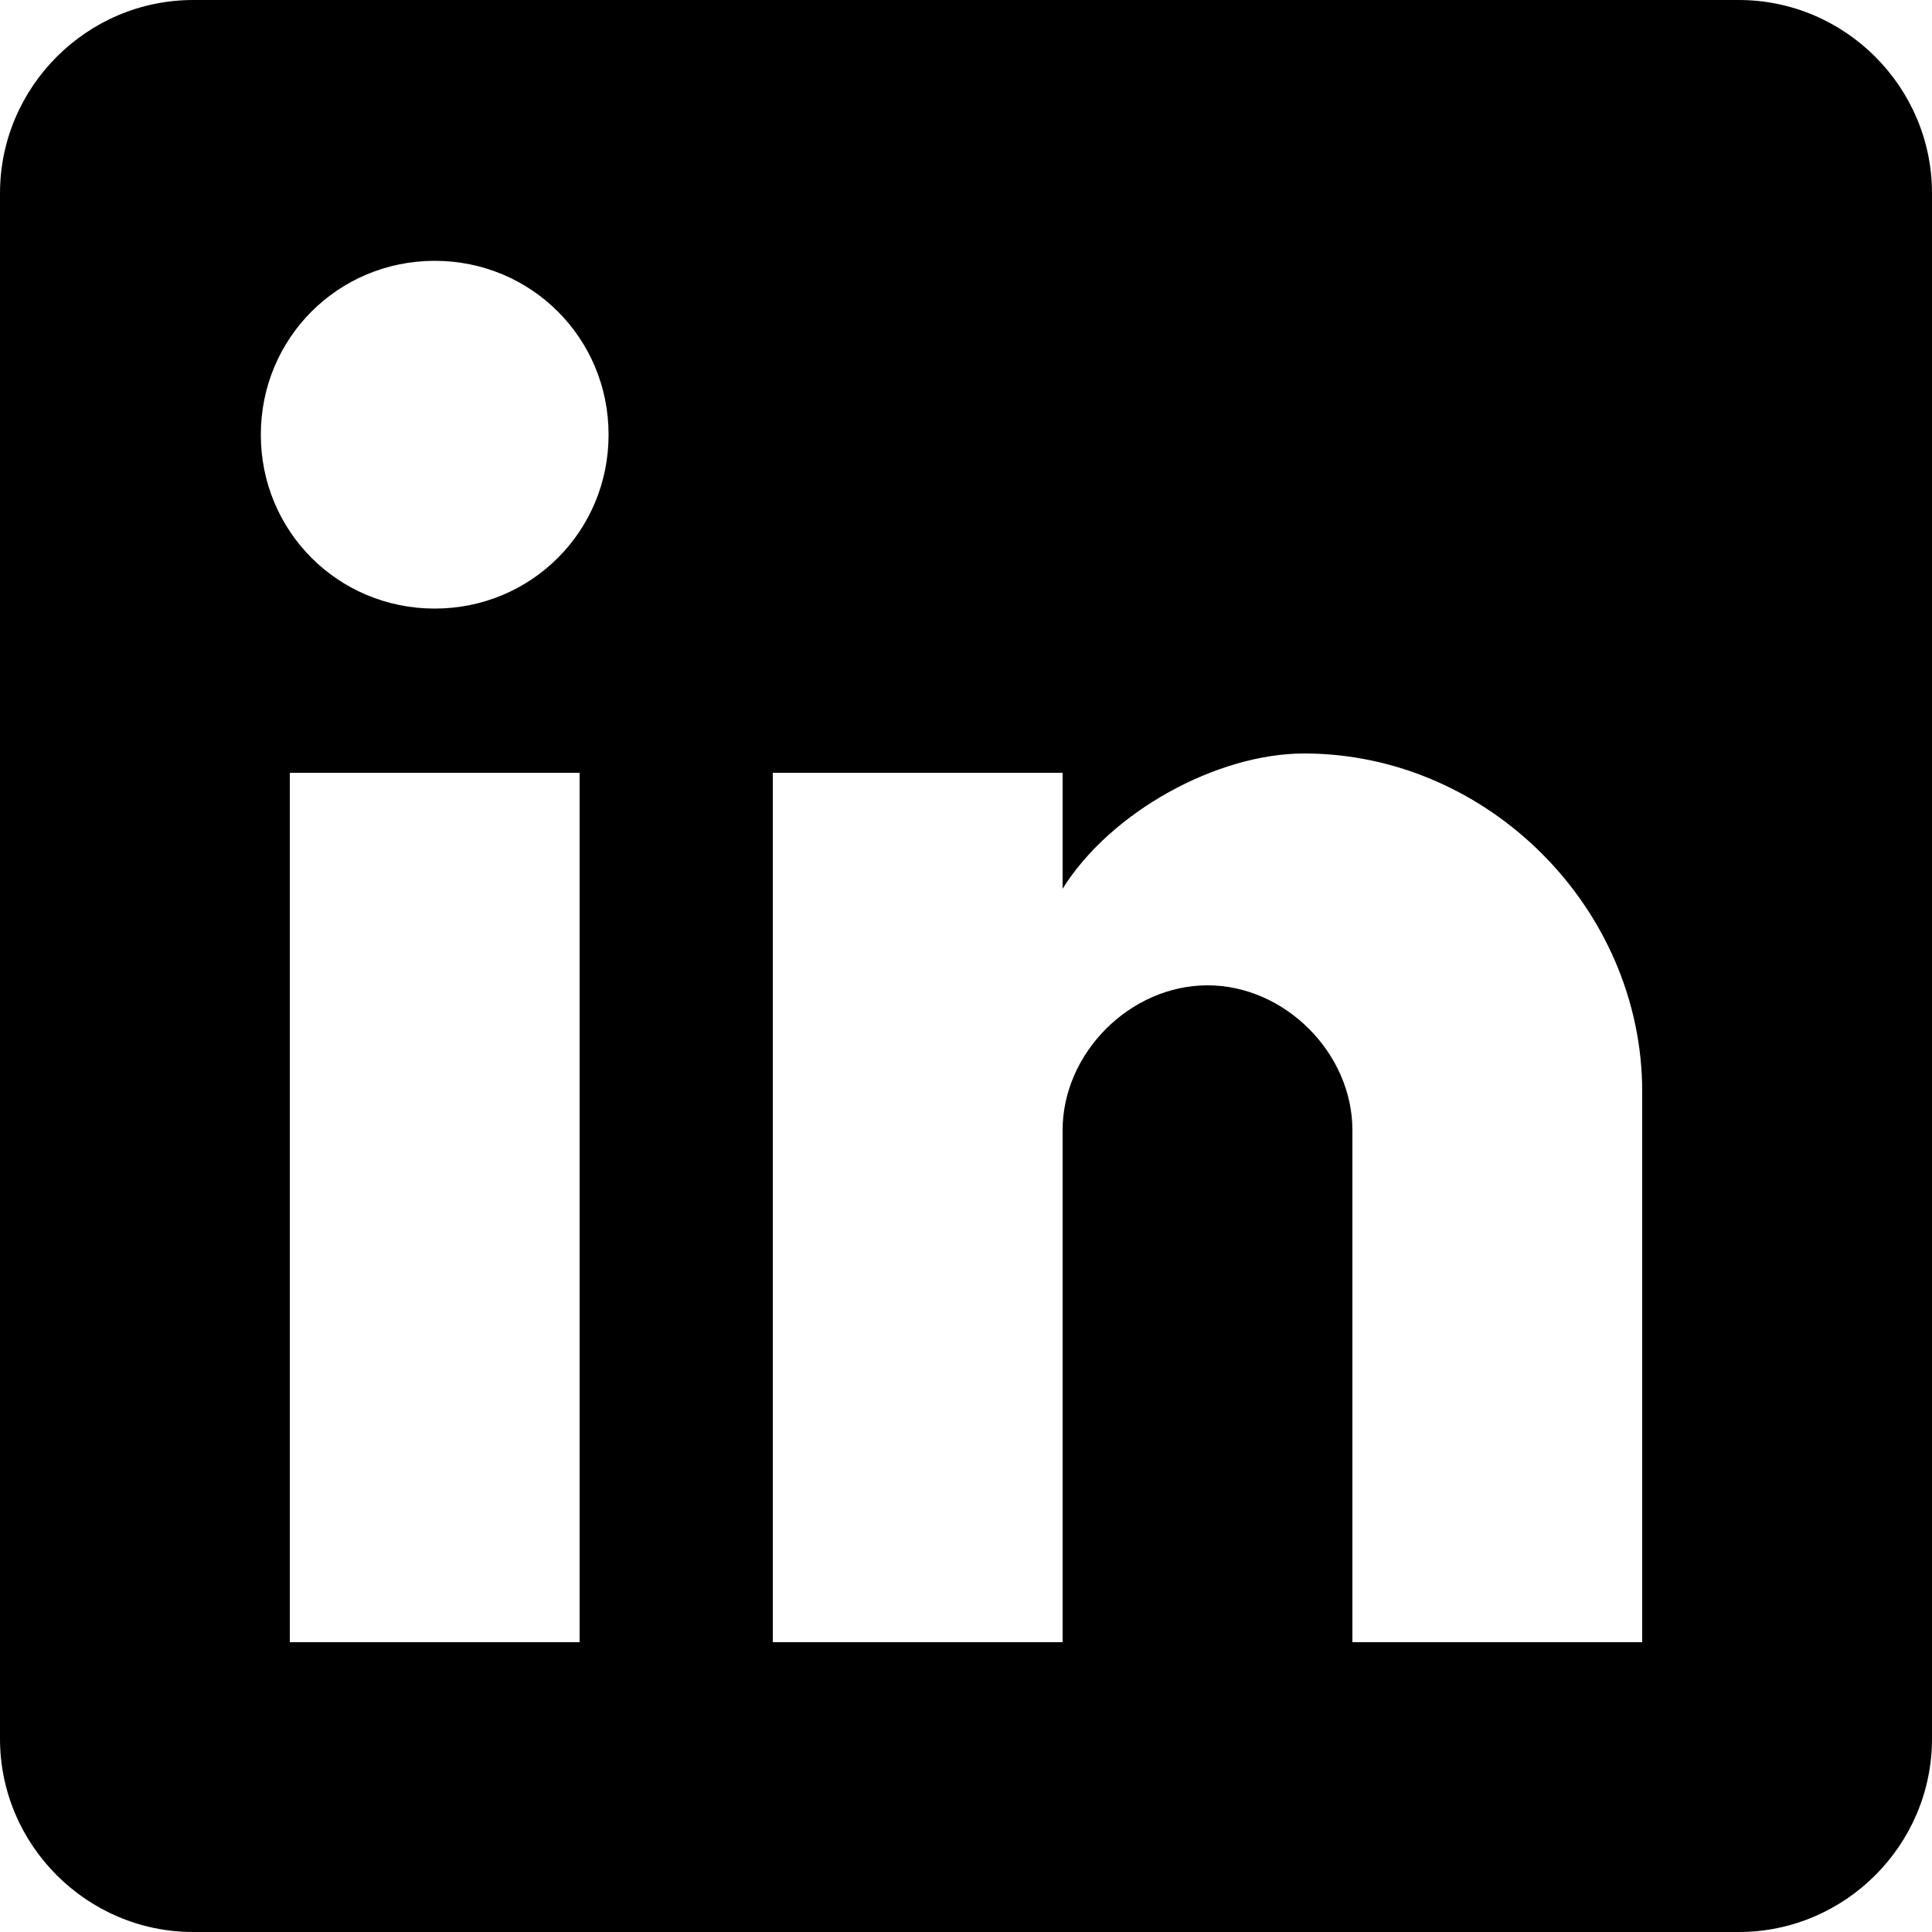
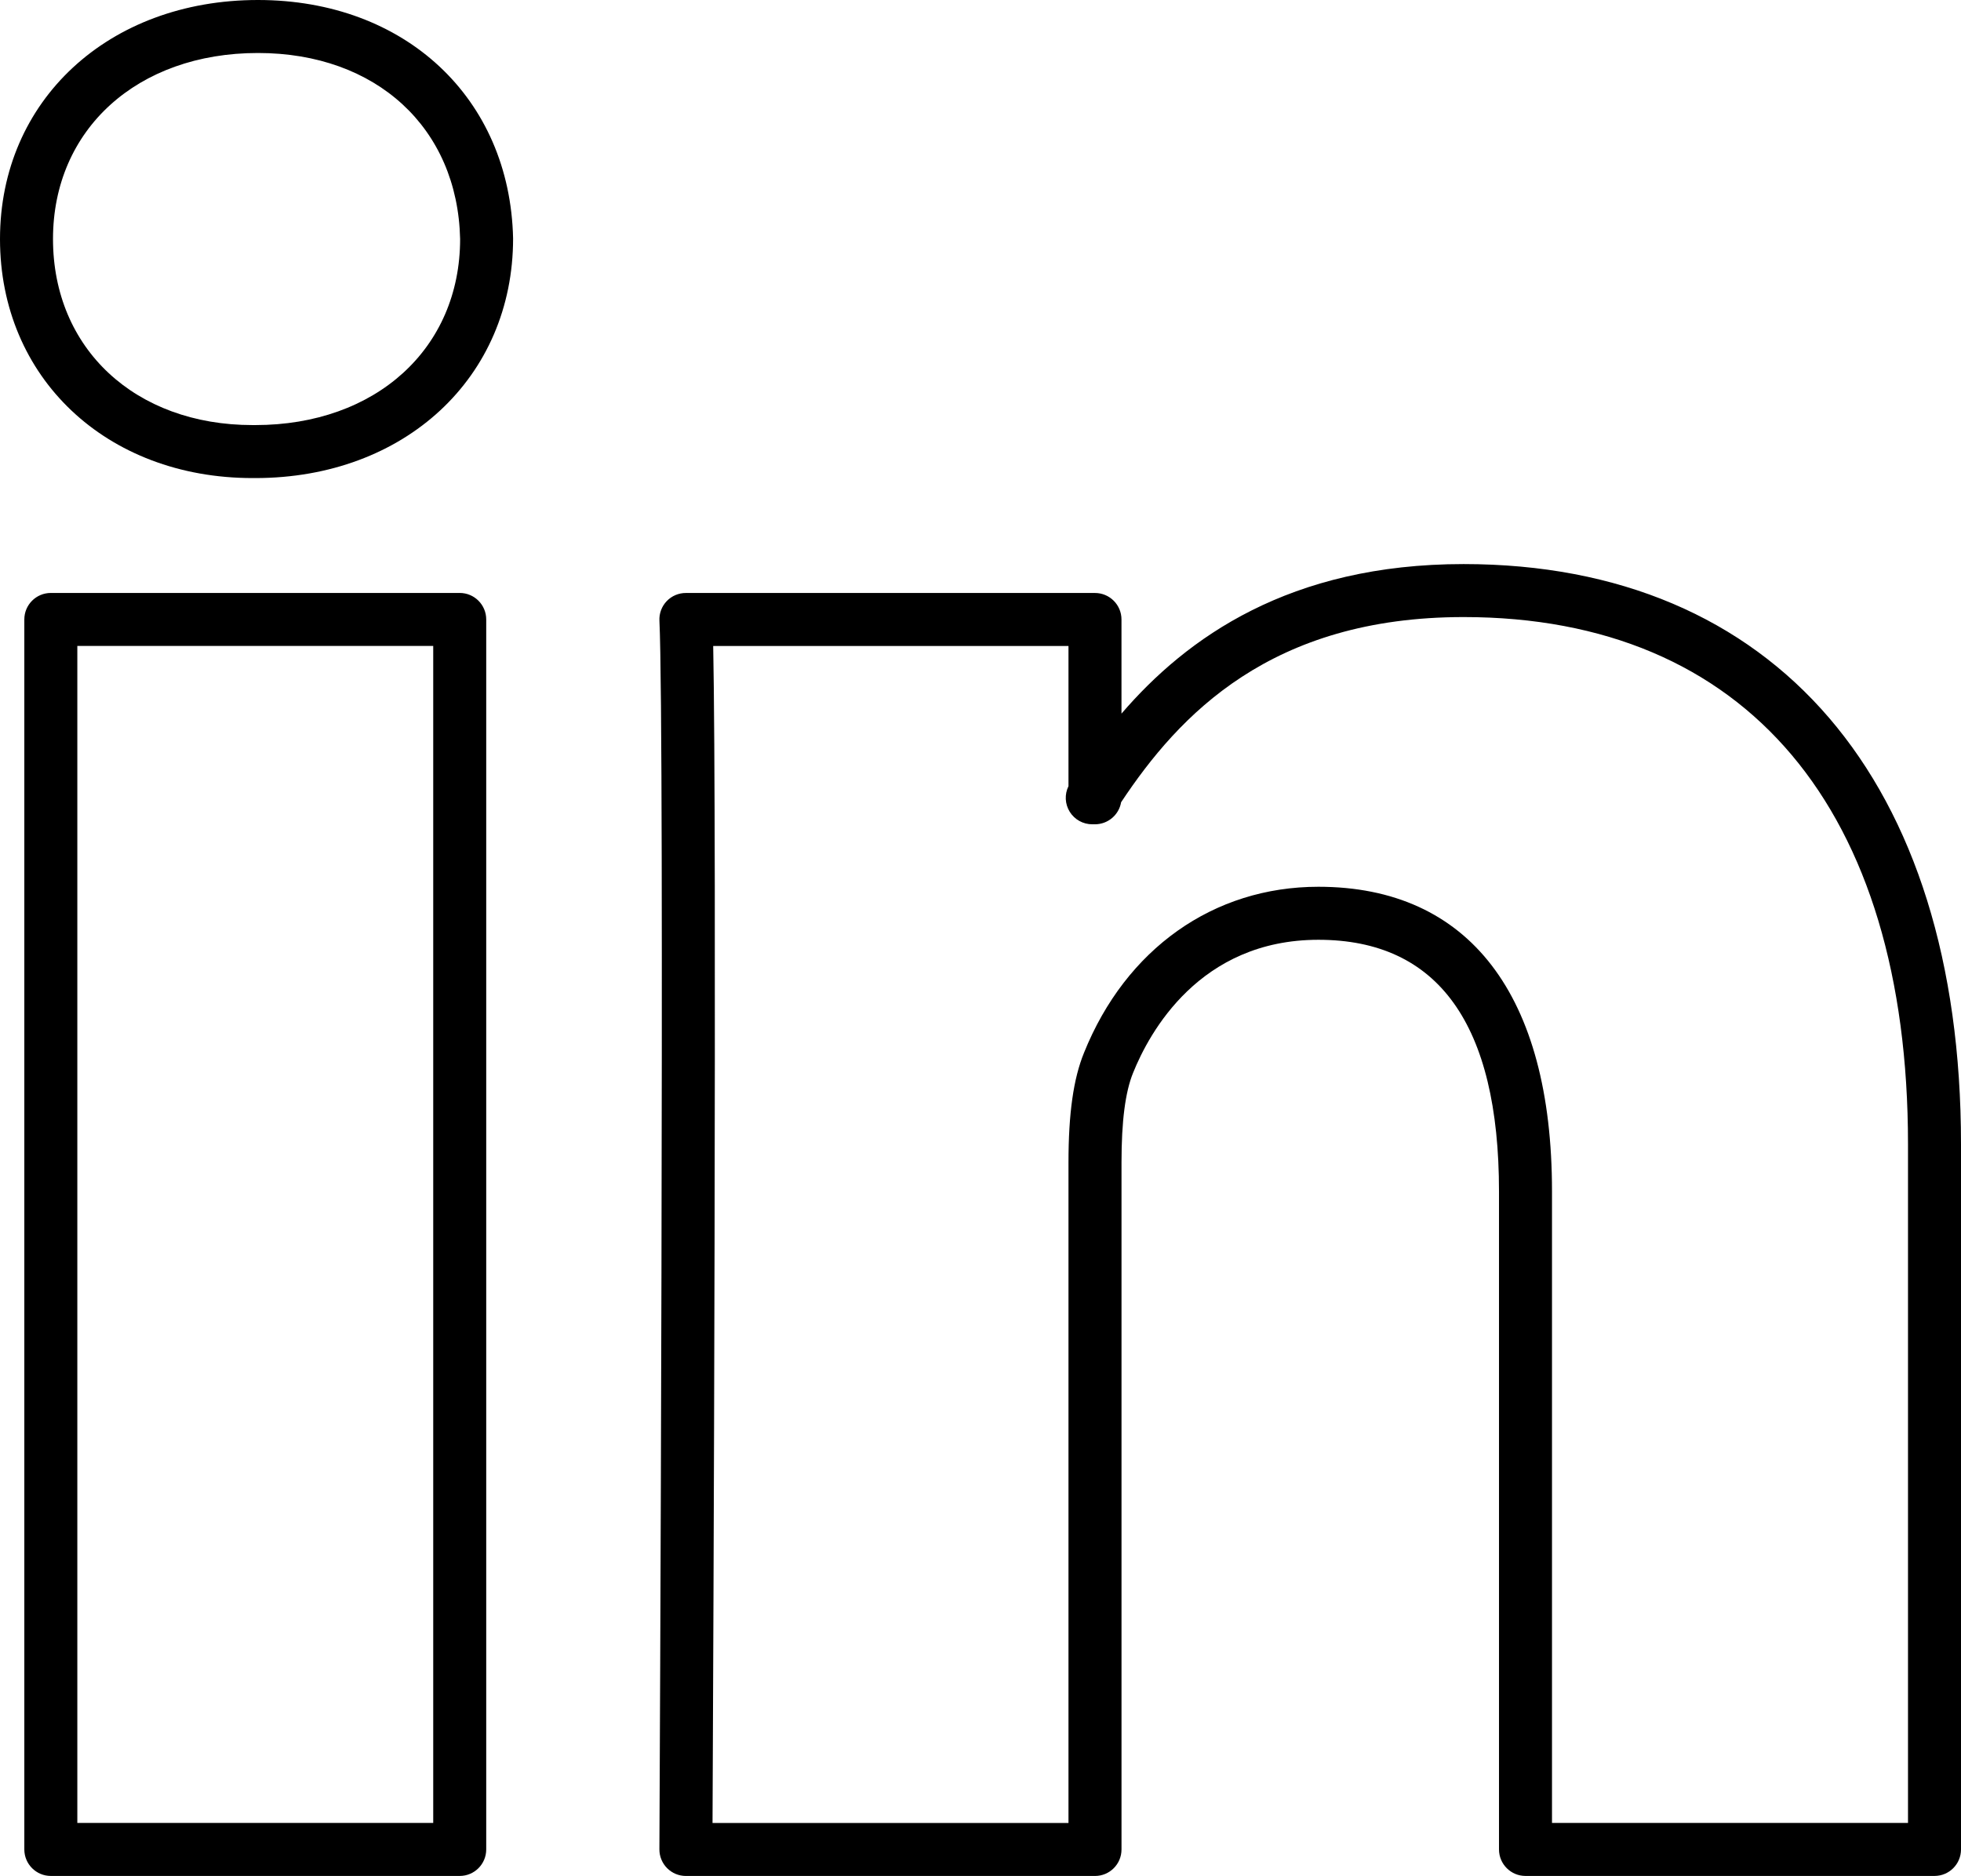
- <svg xmlns="http://www.w3.org/2000/svg" width="51px" height="51px" viewBox="0 0 510 510">
-   <path d="M459 0H51C22.95 0 0 22.95 0 51v408c0 28.05 22.95 51 51 51h408c28.05 0 51-22.95 51-51V51c0-28.05-22.95-51-51-51zM153 433.5H76.5V204H153v229.5zm-38.25-272.85c-25.5 0-45.9-20.4-45.9-45.9s20.4-45.9 45.9-45.9 45.9 20.4 45.9 45.9-20.4 45.9-45.9 45.9zM433.5 433.5H357V298.35c0-20.399-17.85-38.25-38.25-38.25s-38.25 17.851-38.25 38.25V433.5H204V204h76.5v30.6c12.75-20.4 40.8-35.7 63.75-35.7 48.45 0 89.25 40.8 89.25 89.25V433.5z" />
+ <svg xmlns="http://www.w3.org/2000/svg" width="74" height="70.801" viewBox="0 0 74 70.801">
+   <path d="M73 70.801H57.566a1 1 0 0 1-1-1V44.965c0-6.301-2.293-9.496-6.816-9.496-4.487 0-6.383 3.509-6.99 5.017-.297.725-.439 1.831-.439 3.39v25.926a1 1 0 0 1-1 1H25.883a1 1 0 0 1-1-1.005c.002-.421.205-42.09.001-46.37a.996.996 0 0 1 .999-1.047H41.32a1 1 0 0 1 1 1v3.553c2.468-2.87 6.345-5.644 12.91-5.644C66.983 21.289 74 29.472 74 43.18v26.621a1 1 0 0 1-1 1zm-14.434-2H72V43.18c0-12.641-6.112-19.891-16.77-19.891-7.267 0-10.734 3.686-12.924 6.989a1.002 1.002 0 0 1-.986.832h-.102a.998.998 0 0 1-.898-1.439V24.38H26.913c.142 7.062.004 38.255-.025 44.422H40.32V43.875c0-1.849.187-3.165.586-4.142 1.578-3.921 4.885-6.265 8.844-6.265 5.686 0 8.816 4.083 8.816 11.496v23.837zm-41.218 2H1.918a1 1 0 0 1-1-1V23.379a1 1 0 0 1 1-1h15.43a1 1 0 0 1 1 1v46.422a1 1 0 0 1-1 1zm-14.43-2h13.43V24.379H2.918v44.422zm6.715-50.758h-.102C4.008 18.043 0 14.248 0 9.02 0 3.793 4.094 0 9.734 0c5.552 0 9.512 3.7 9.628 8.998.001 5.25-4.091 9.045-9.729 9.045zM9.734 2C5.18 2 2 4.887 2 9.02c0 4.135 3.097 7.023 7.531 7.023h.102c4.551 0 7.73-2.888 7.73-7.023C17.27 4.83 14.204 2 9.734 2z" />
</svg>
